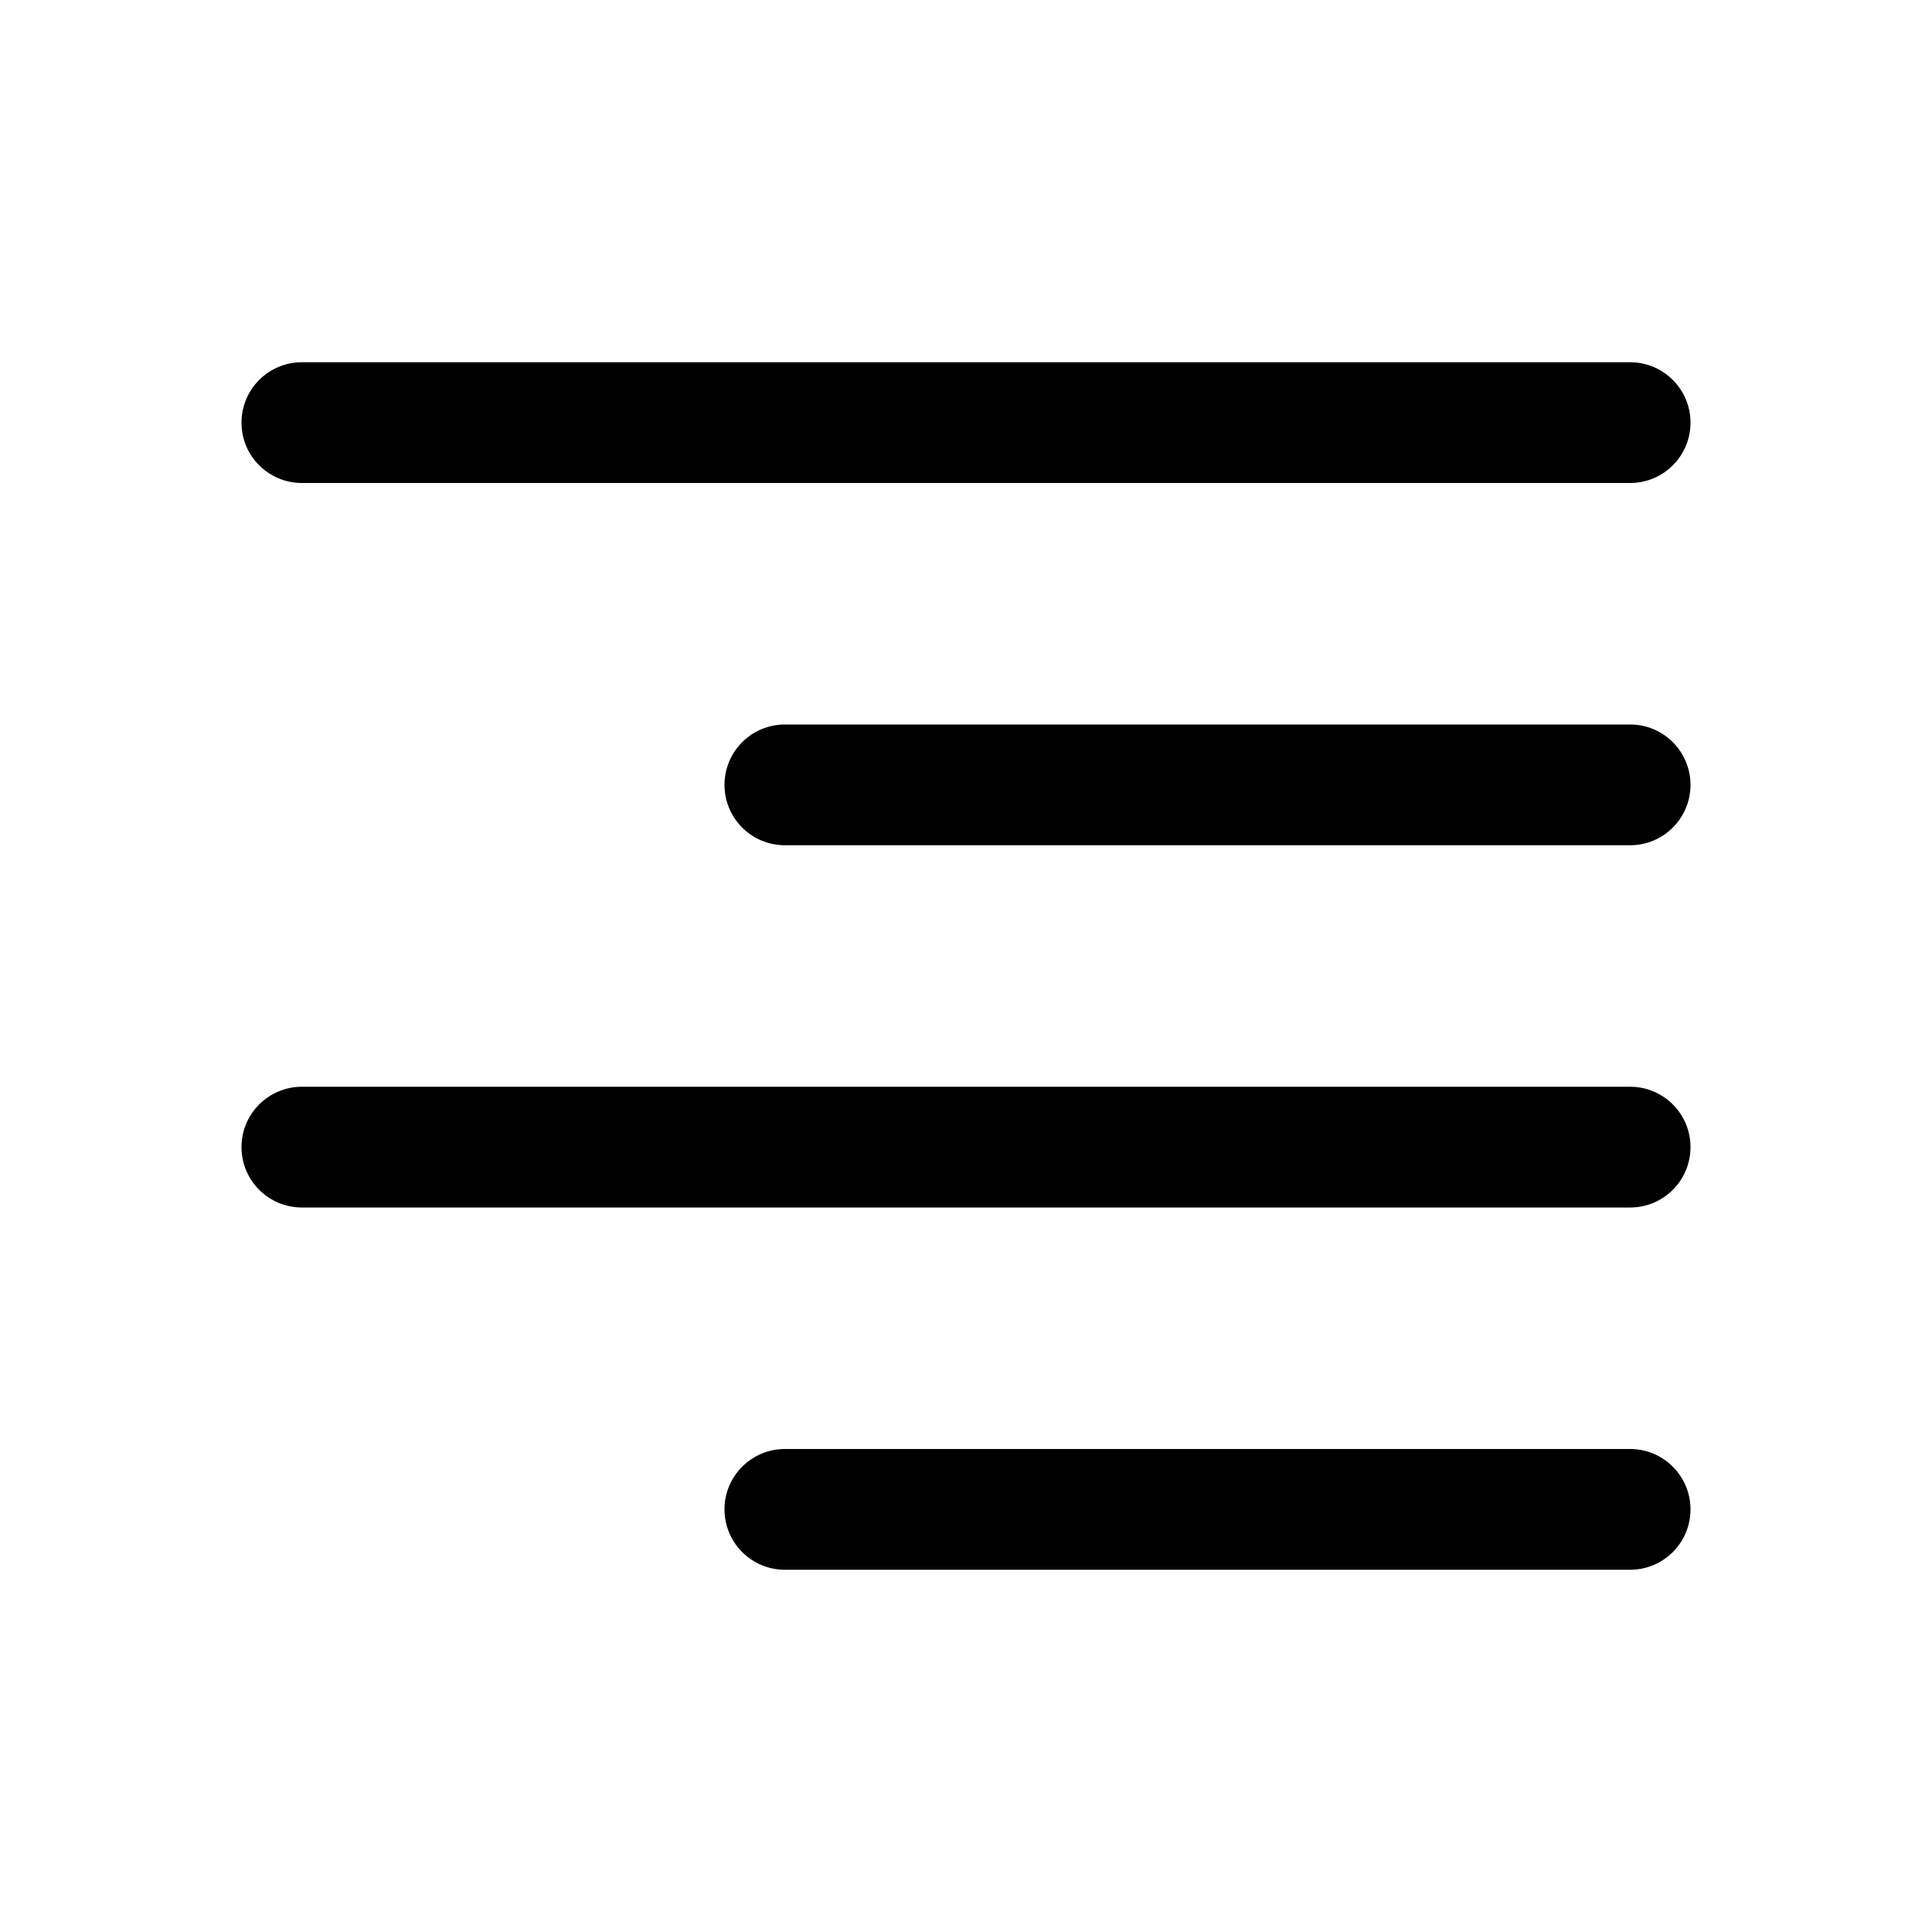
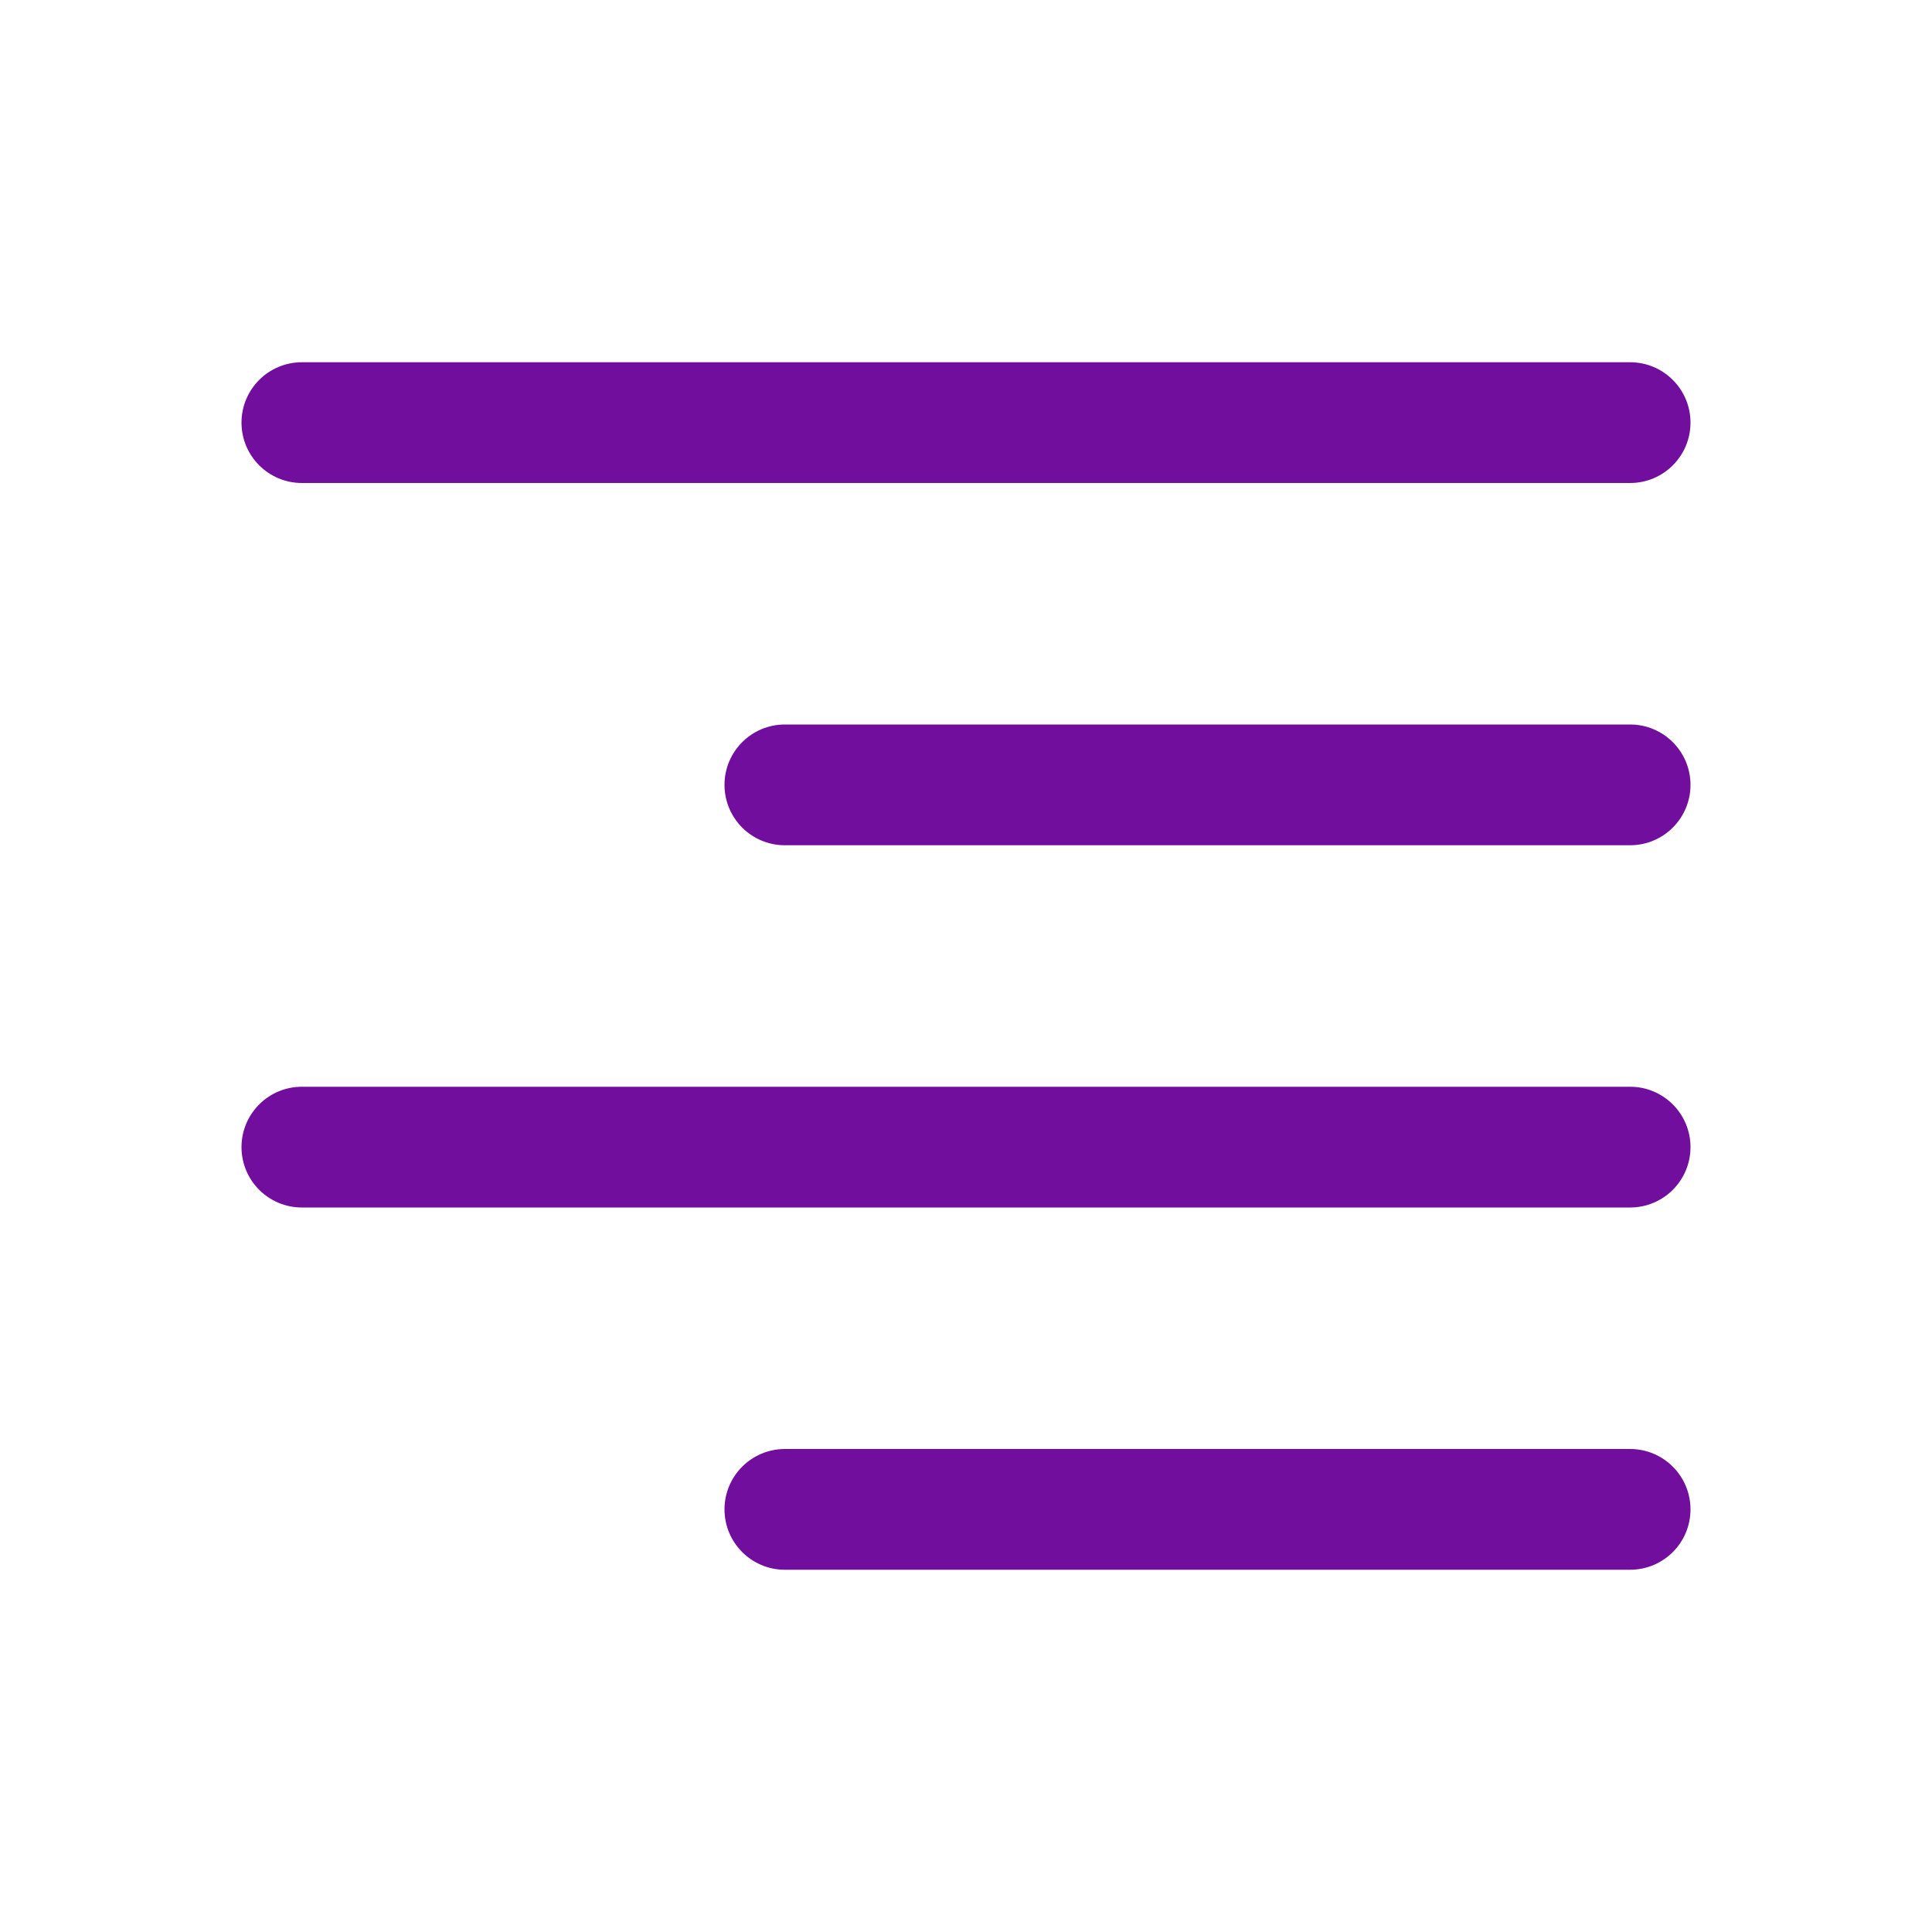
- <svg xmlns="http://www.w3.org/2000/svg" width="16" height="16" fill="currentColor" class="bi bi-text-right" viewBox="0 0 16 16">
+ <svg xmlns="http://www.w3.org/2000/svg" width="16" height="16" fill="#720e9e" class="bi bi-text-right" viewBox="0 0 16 16">
  <path fill-rule="evenodd" d="M6 12.5a.5.5 0 0 1 .5-.5h7a.5.5 0 0 1 0 1h-7a.5.5 0 0 1-.5-.5zm-4-3a.5.5 0 0 1 .5-.5h11a.5.5 0 0 1 0 1h-11a.5.5 0 0 1-.5-.5zm4-3a.5.5 0 0 1 .5-.5h7a.5.5 0 0 1 0 1h-7a.5.5 0 0 1-.5-.5zm-4-3a.5.5 0 0 1 .5-.5h11a.5.5 0 0 1 0 1h-11a.5.5 0 0 1-.5-.5z" />
</svg>
